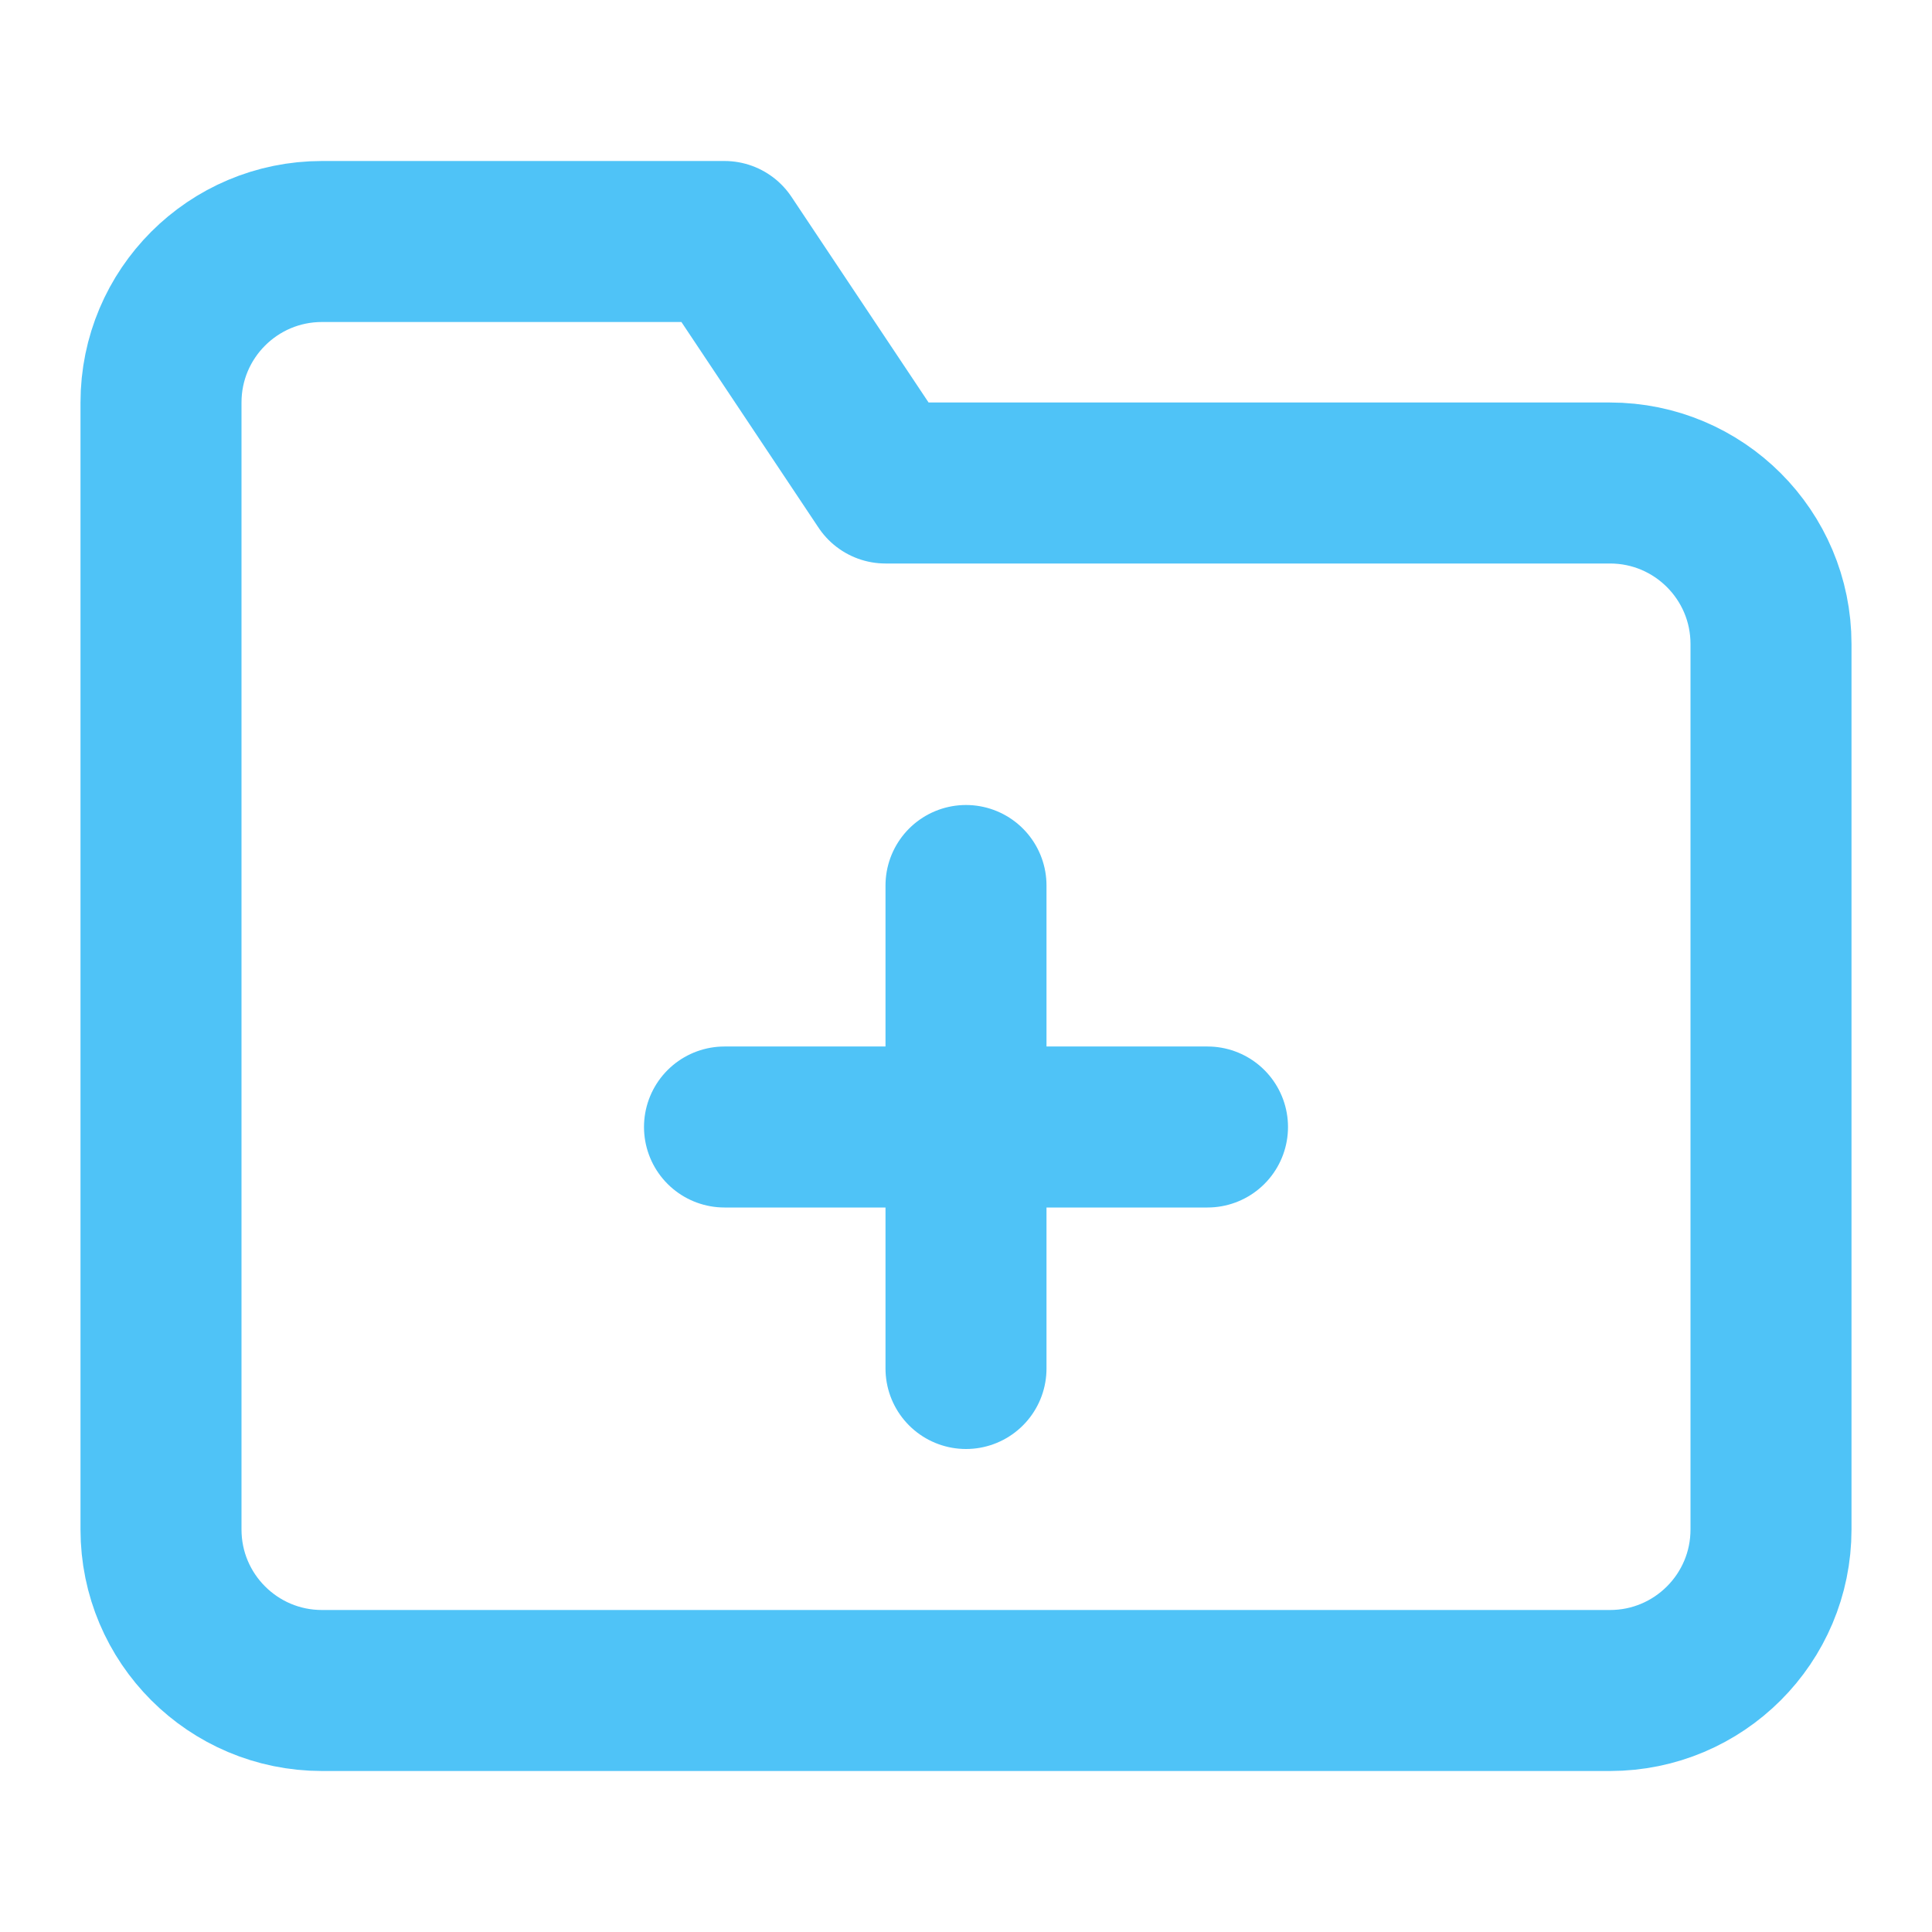
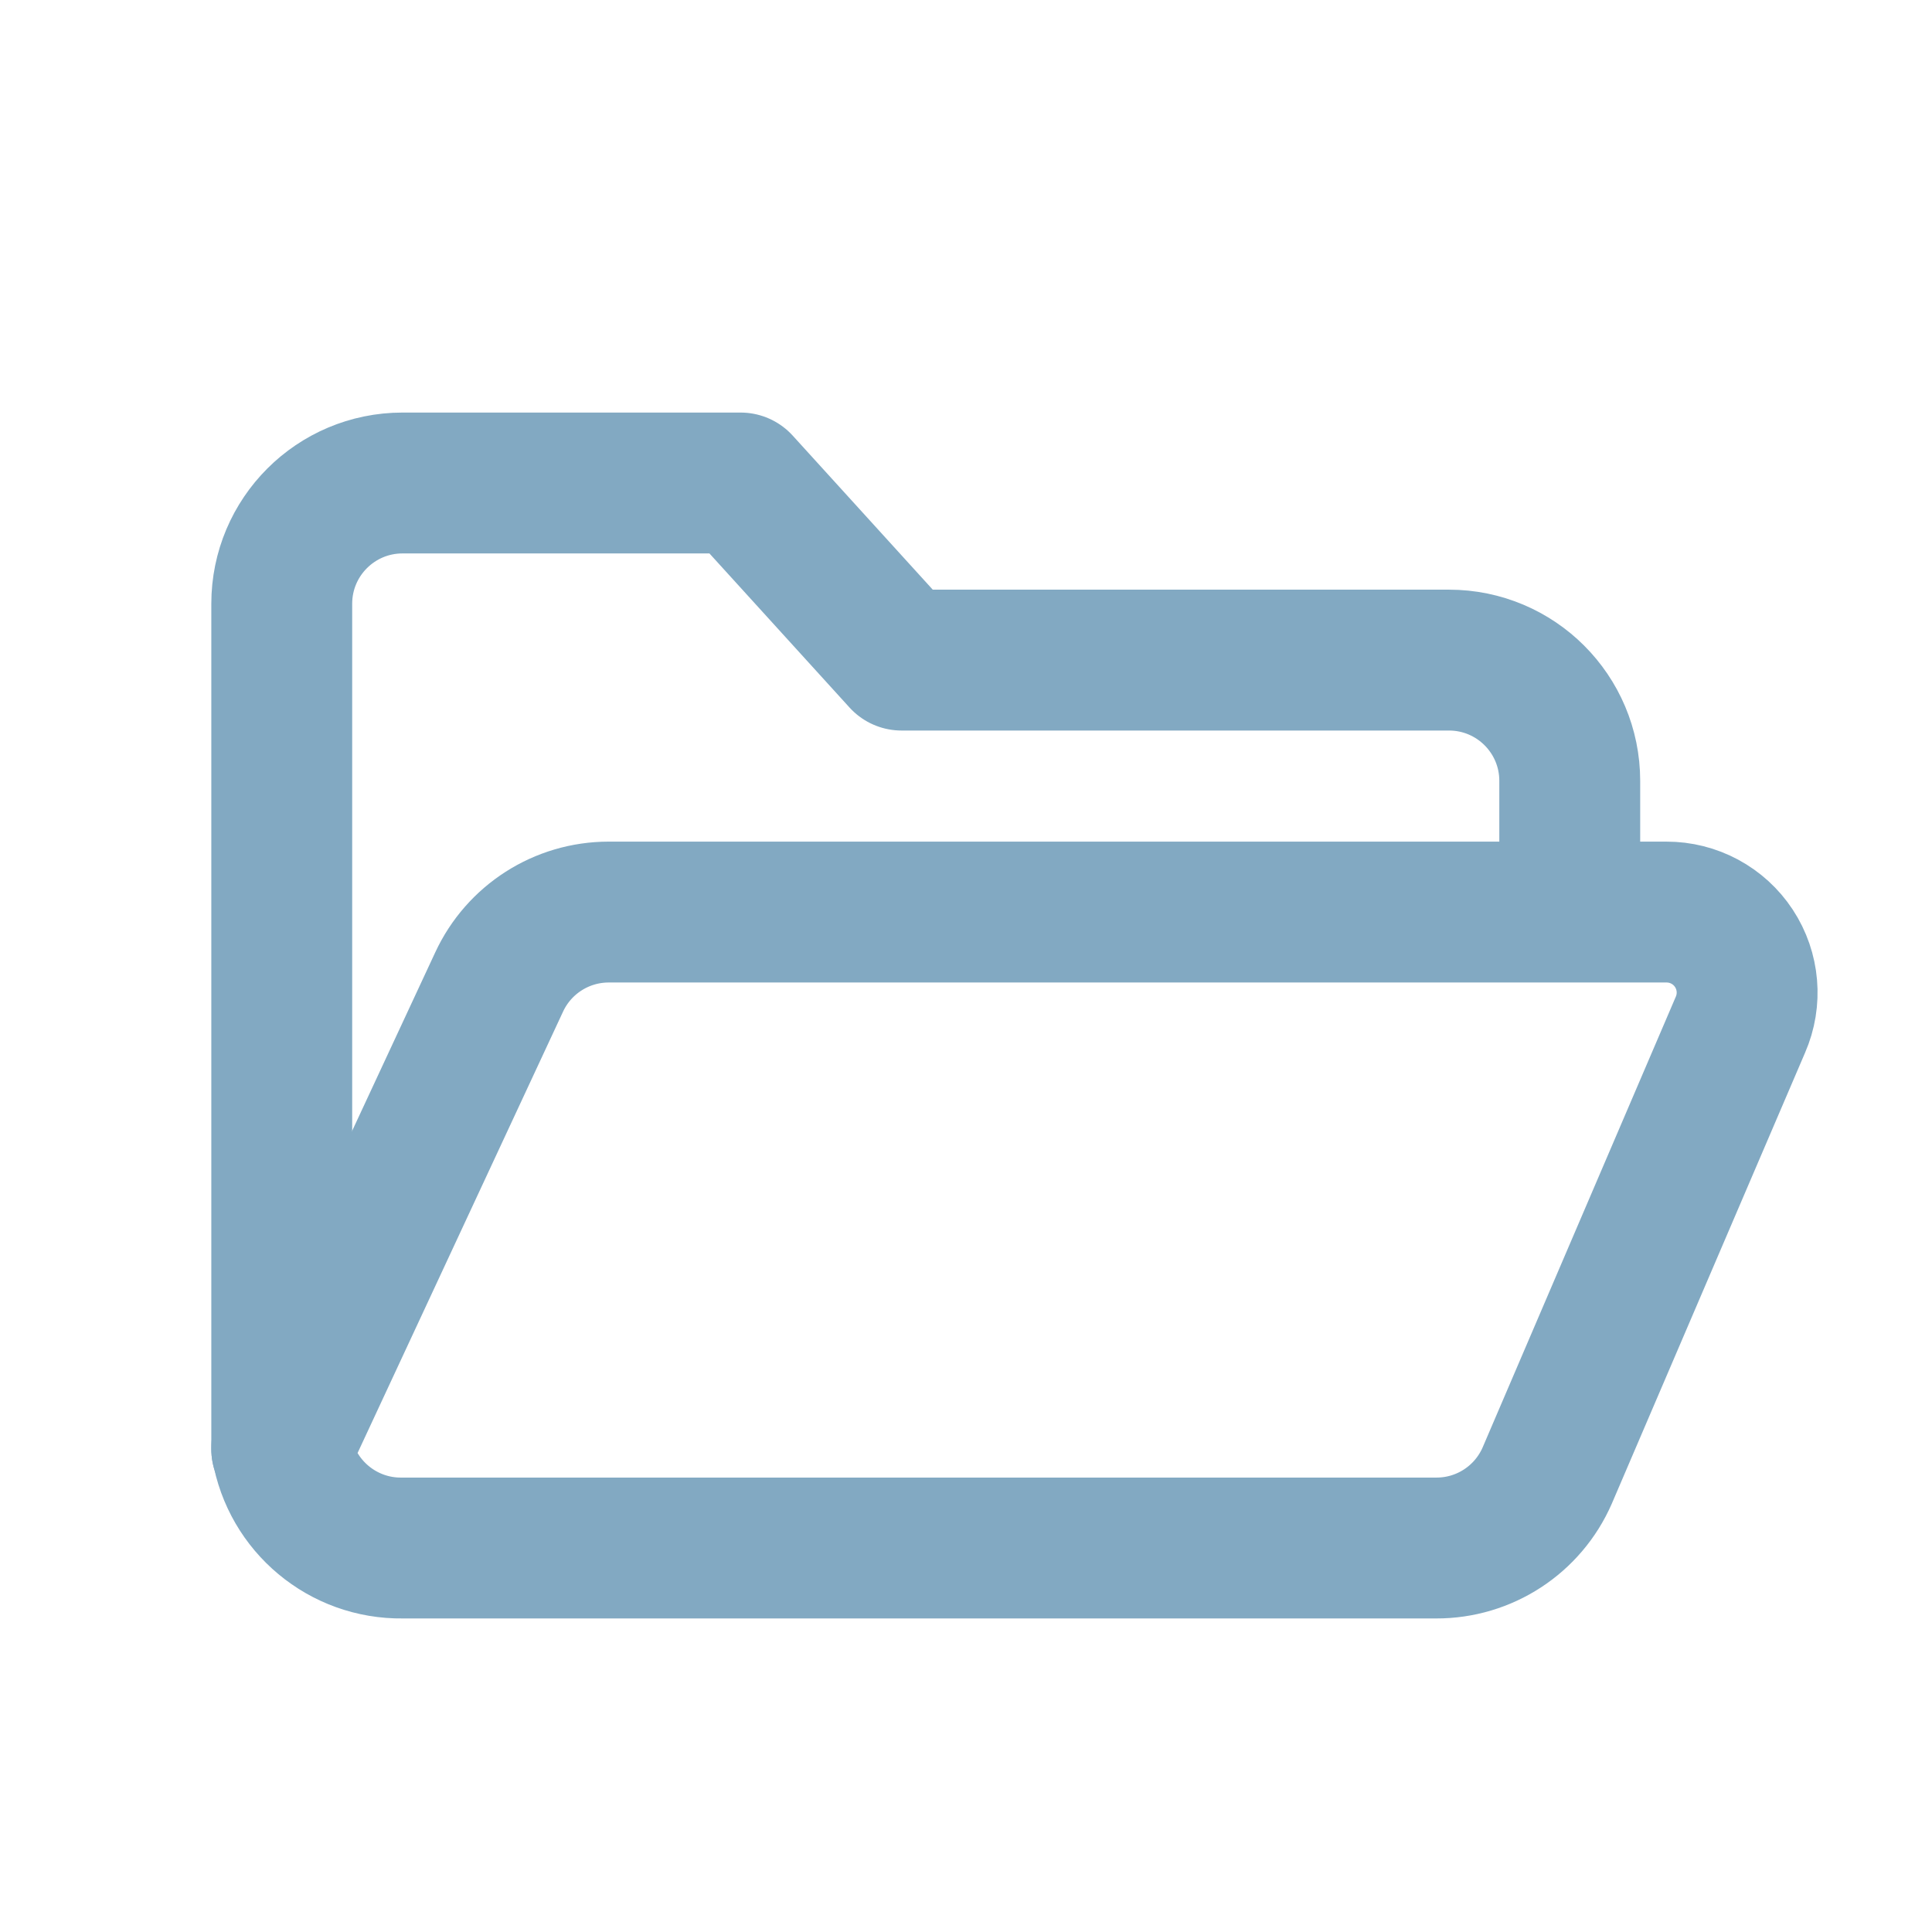
- <svg xmlns="http://www.w3.org/2000/svg" viewBox="0 0 24 24" fill="none" stroke="#4fc3f7" stroke-width="2" stroke-linecap="round" stroke-linejoin="round">
-   <path d="M22 19a2 2 0 0 1-2 2H4a2 2 0 0 1-2-2V5a2 2 0 0 1 2-2h5l2 3h9a2 2 0 0 1 2 2z" />
-   <line x1="12" y1="11" x2="12" y2="17" />
-   <line x1="9" y1="14" x2="15" y2="14" />
+ <svg xmlns="http://www.w3.org/2000/svg" viewBox="0 0 24 24" width="24" height="24" fill="none" stroke="#82a9c2" stroke-width="1.75" stroke-linecap="round" stroke-linejoin="round">
+   <path d="M3.5 18V7.5A1.5 1.5 0 0 1 5 6h4.2l2 2.2H18a1.5 1.5 0 0 1 1.5 1.5v1.3" />
+   <path d="M3.5 18 6.2 12.2a1.5 1.5 0 0 1 1.36-.87H20.7a1 1 0 0 1 .92 1.4l-2.4 5.6a1.5 1.5 0 0 1-1.38.9H5a1.5 1.5 0 0 1-1.5-1.25z" />
</svg>
